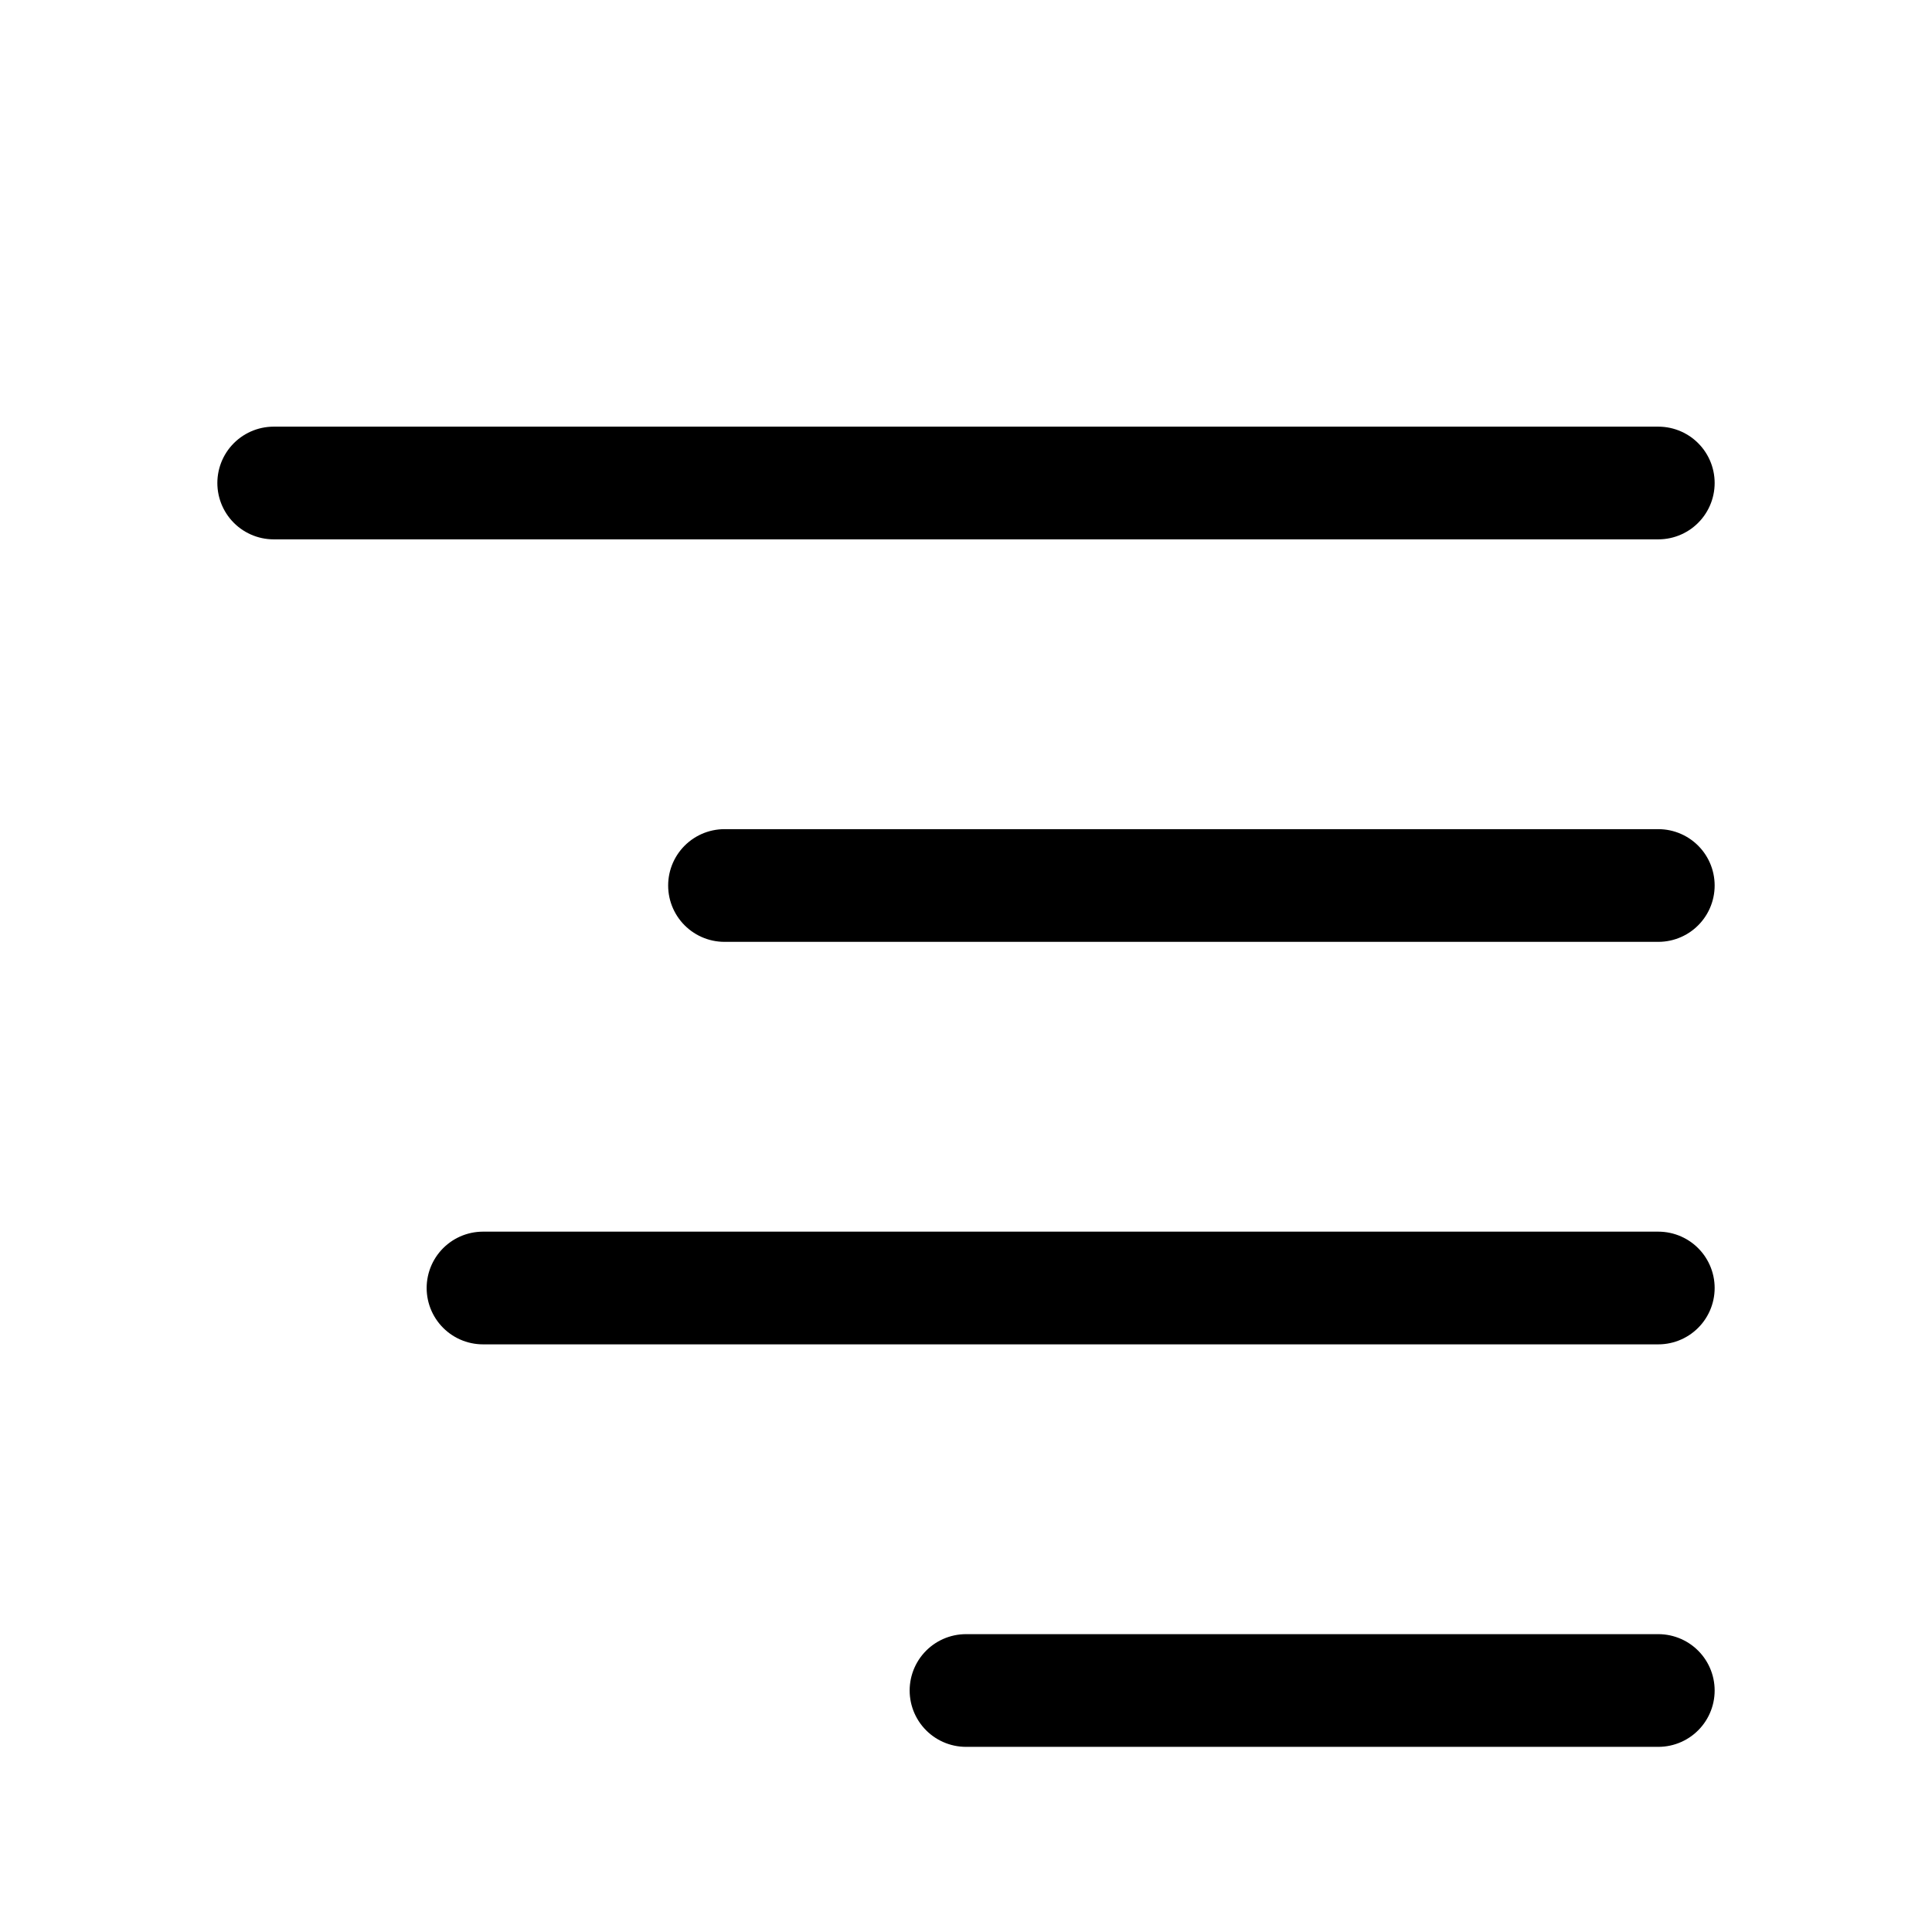
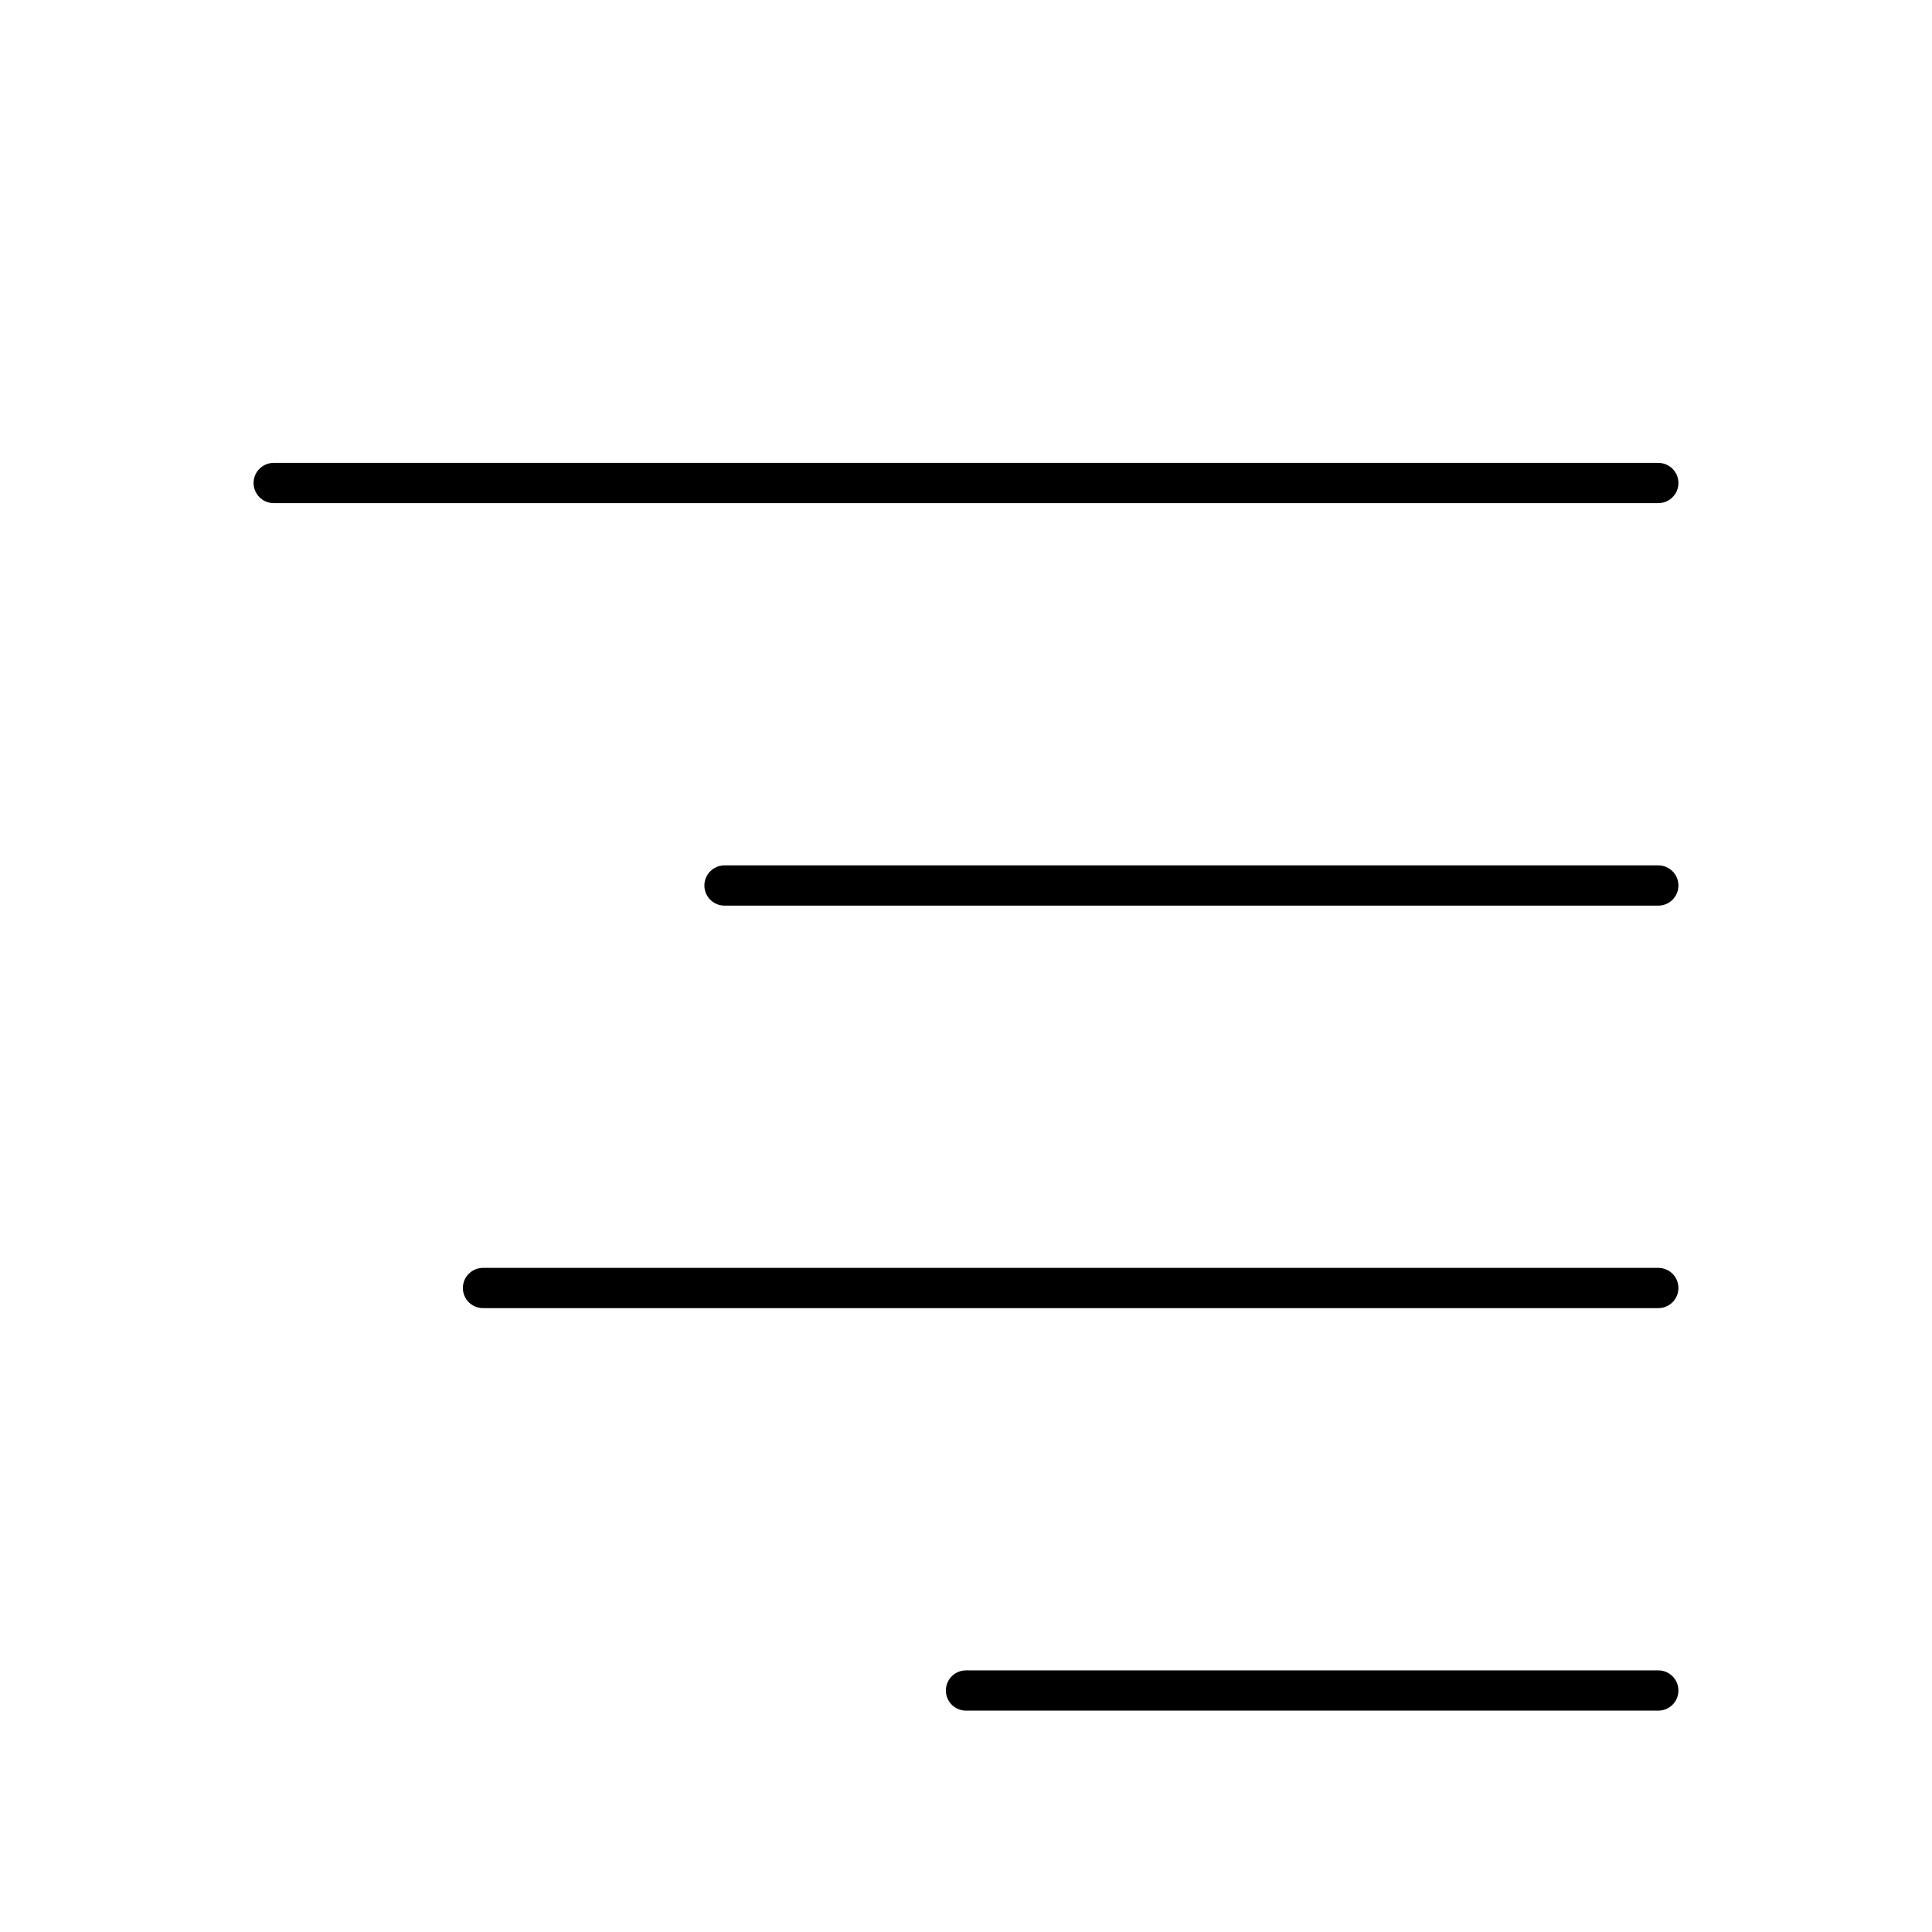
- <svg xmlns="http://www.w3.org/2000/svg" viewBox="0 0 24 24" width="24" height="24" fill="none" stroke="currentColor" stroke-width="1.4" stroke-linecap="round" stroke-linejoin="round">
+ <svg xmlns="http://www.w3.org/2000/svg" viewBox="0 0 24 24" width="24" height="24" fill="none" stroke="currentColor" stroke-width="0.5" stroke-linecap="round" stroke-linejoin="round">
  <path d="M3.4,6L20.6,6 M9,11L20.6,11 M6,16L20.6,16 M12,21L20.6,21" />
</svg>
